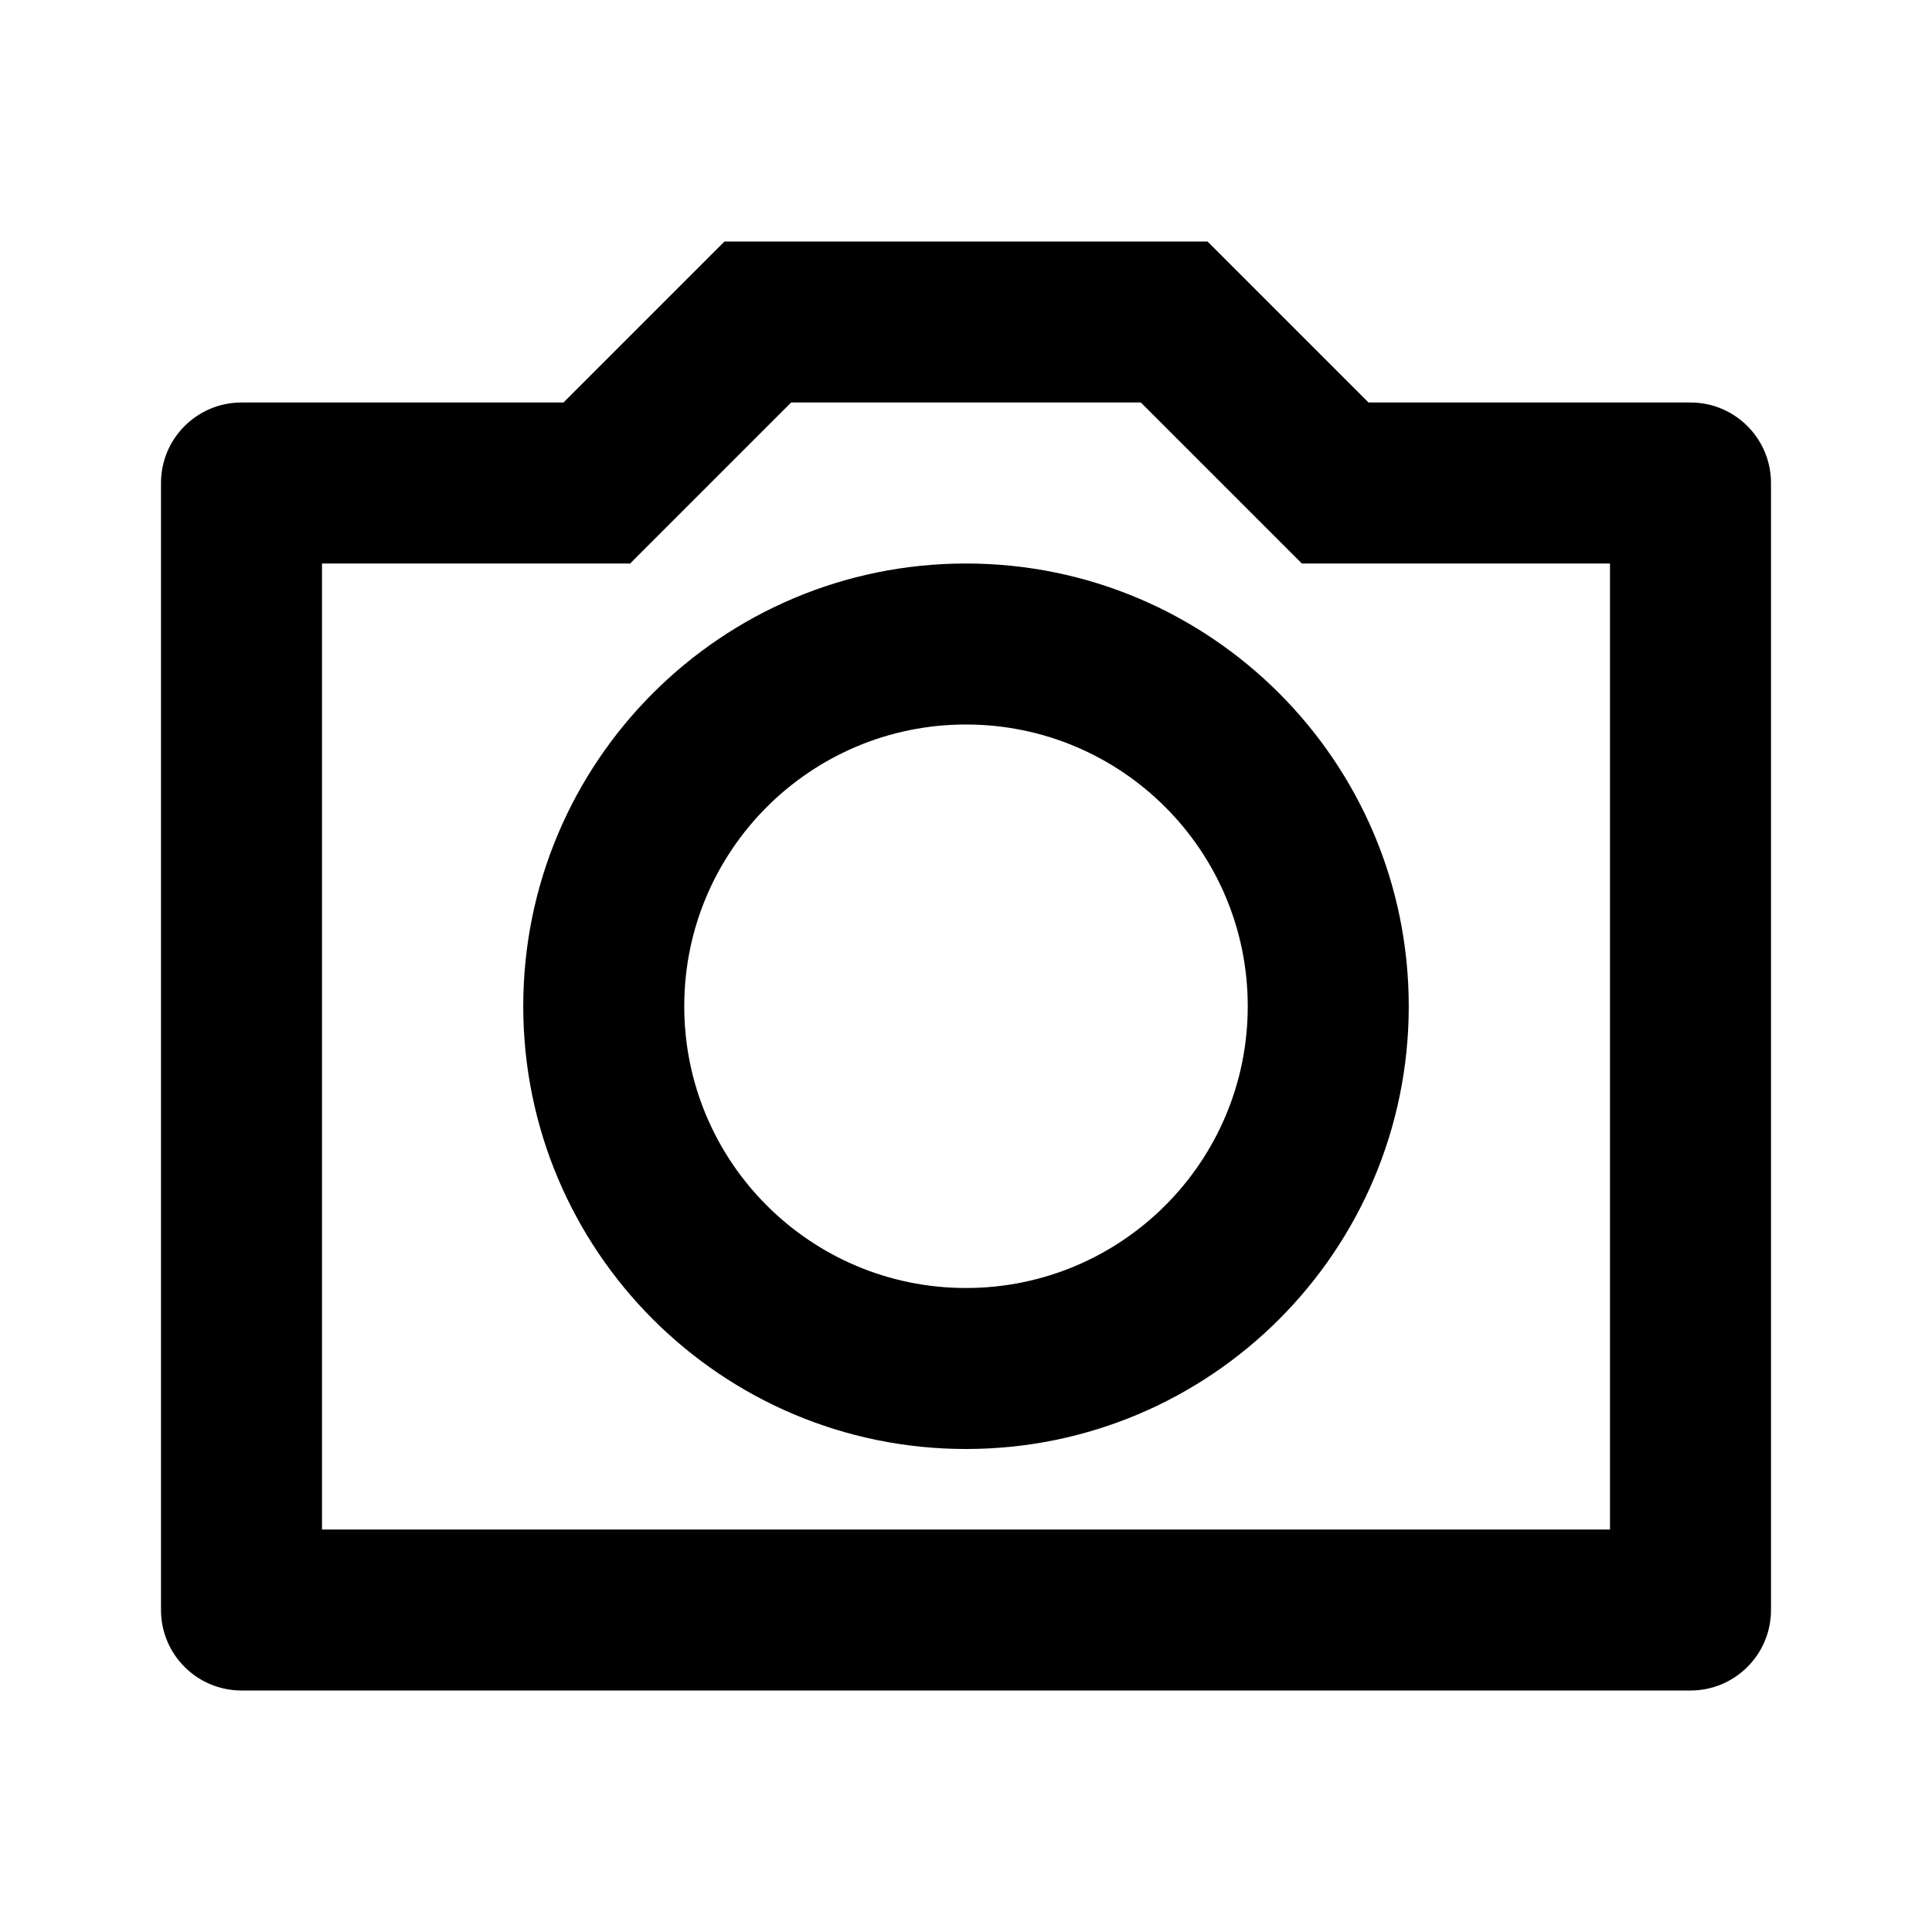
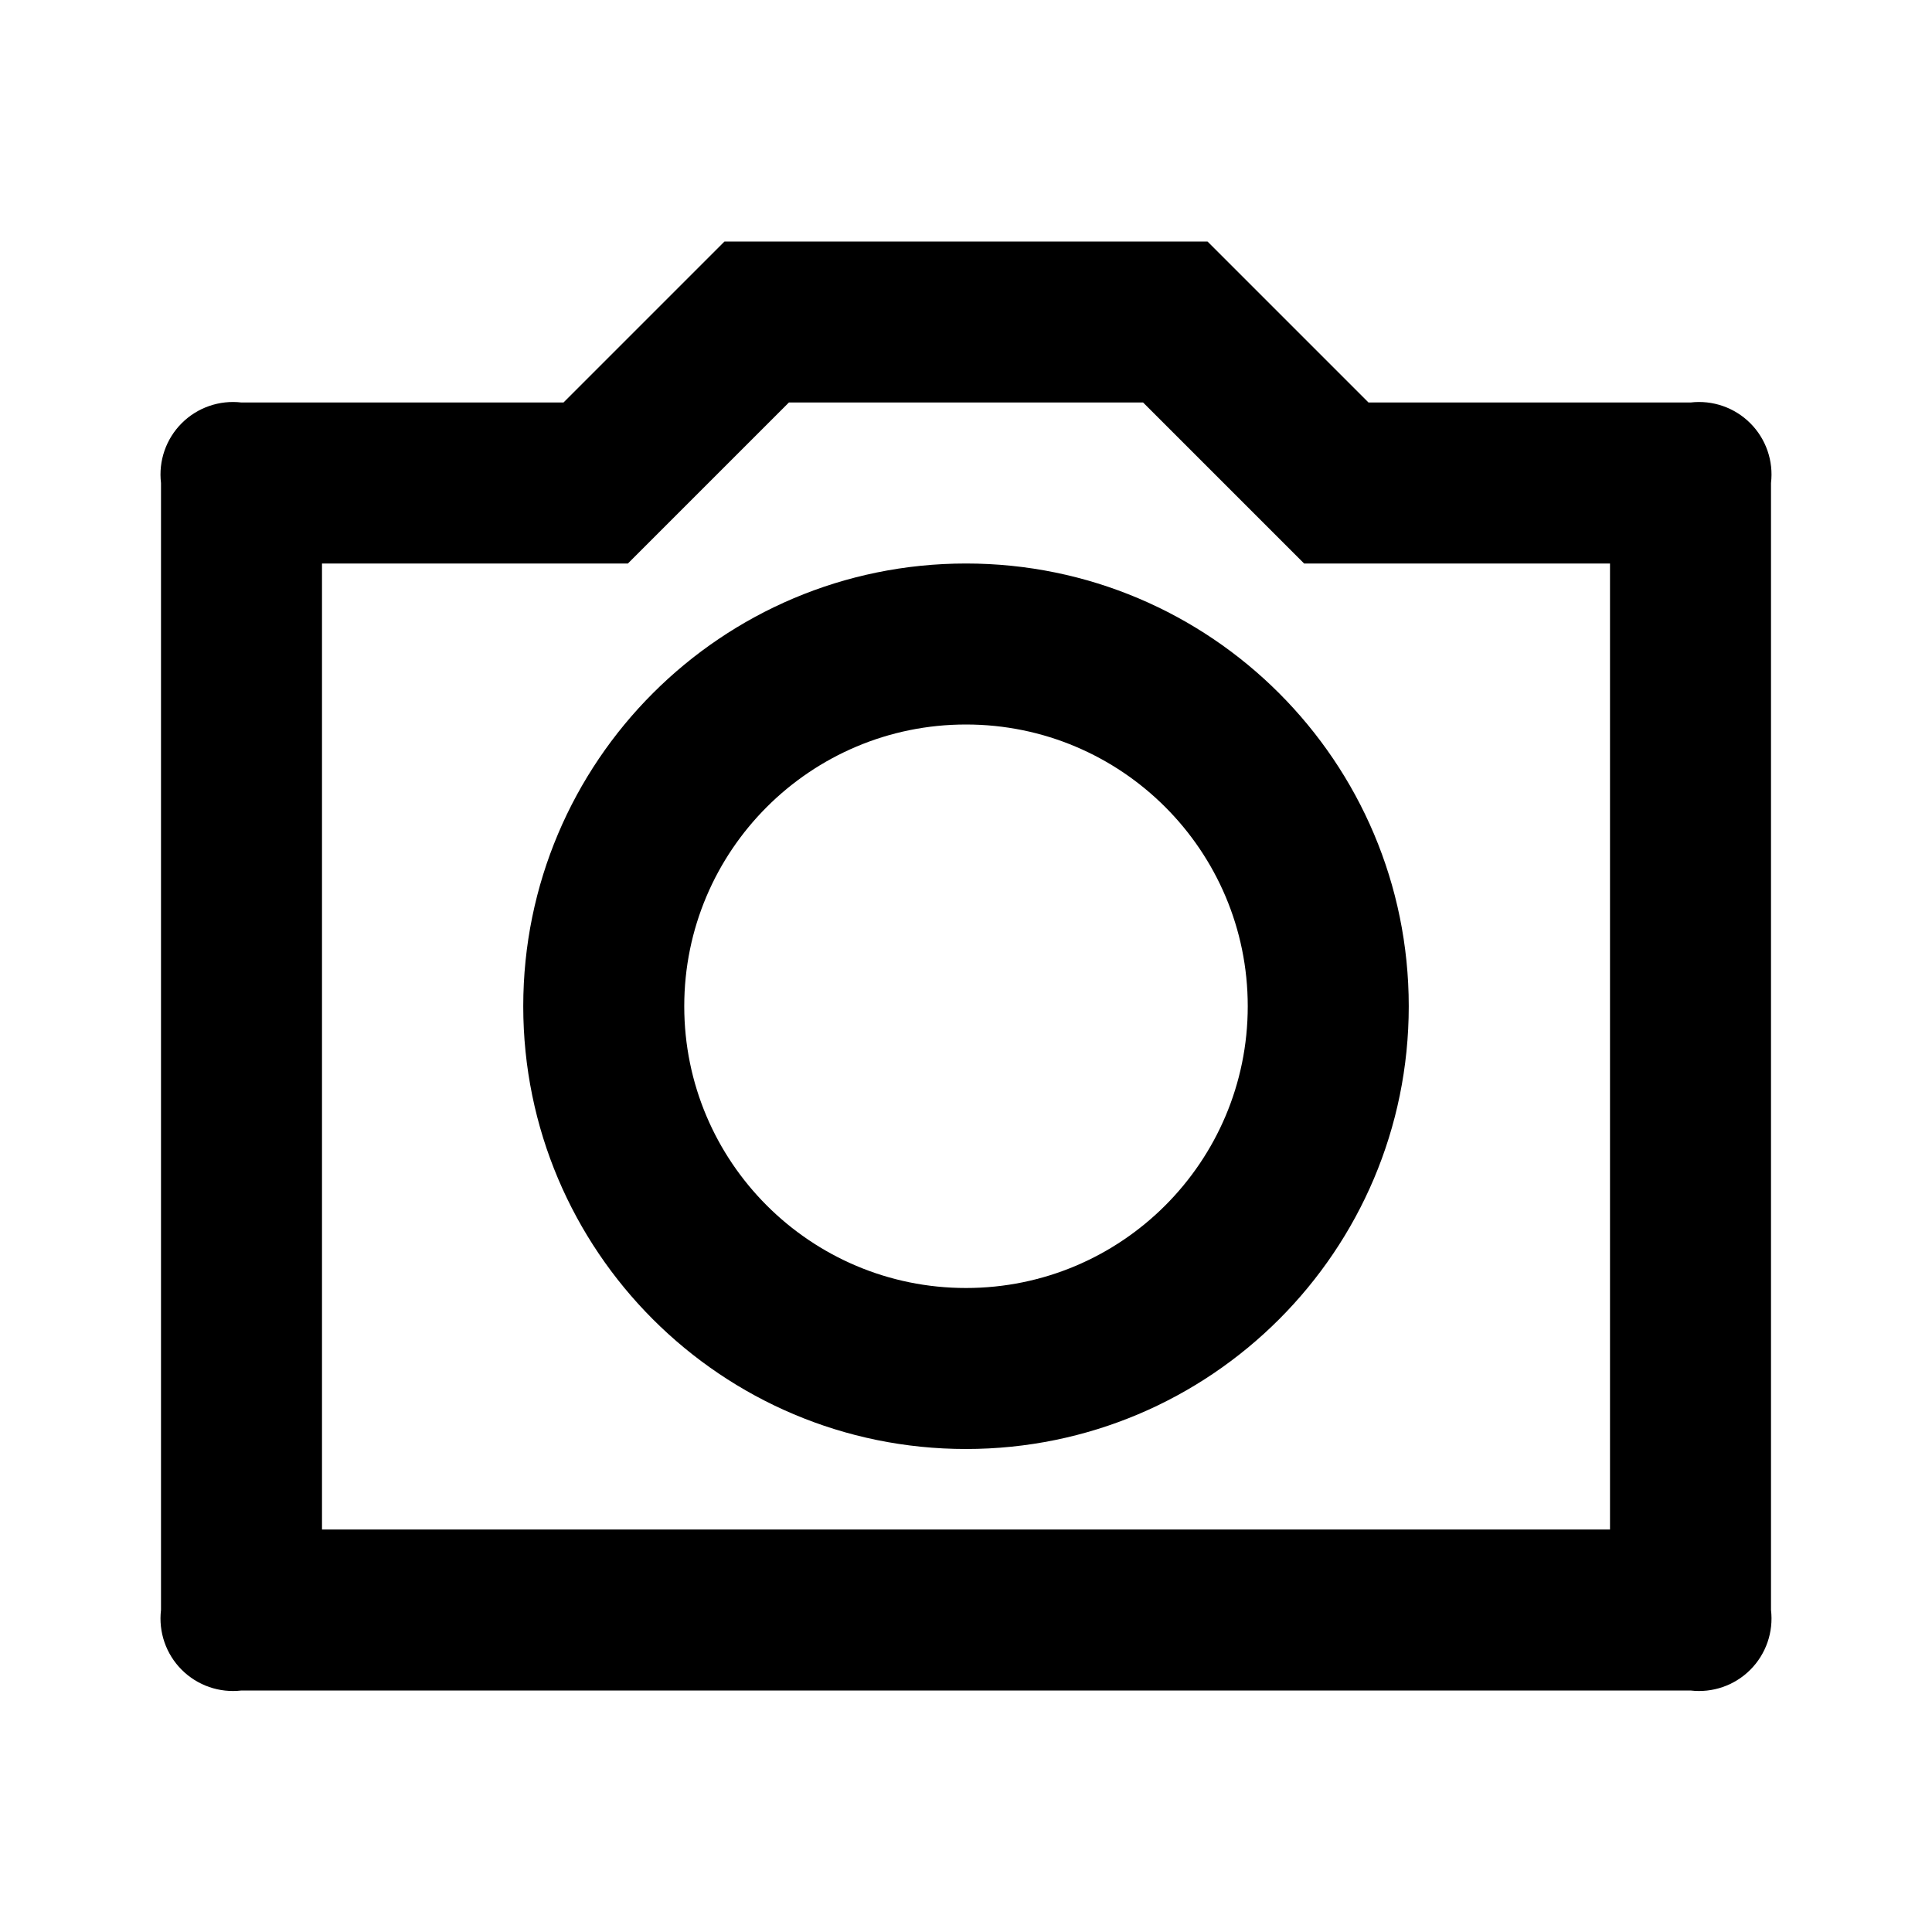
<svg viewBox="0 0 24 24">
-   <path d="M9.828 5l-2 2H4v12h16V7h-3.828l-2-2H9.828zM9 3h6l2 2h4a1 1 0 0 1 1 1v14a1 1 0 0 1-1 1H3a1 1 0 0 1-1-1V6a1 1 0 0 1 1-1h4l2-2zm3 15a5.5 5.5 0 1 1 0-11 5.5 5.5 0 0 1 0 11zm0-2a3.5 3.5 0 1 0 0-7 3.5 3.5 0 0 0 0 7z" />
+   <path d="M9.8,5l-2,2H4V19H20V7H16.2l-2-2ZM9,3h6l2,2h4a.9.9,0,0,1,1,1V20a.9.9,0,0,1-1,1H3a.9.9,0,0,1-1-1V6A.9.9,0,0,1,3,5H7Zm3,15a5.5,5.5,0,1,1,5.5-5.5A5.5,5.5,0,0,1,12,18Zm0-2a3.5,3.5,0,1,0-3.5-3.5A3.5,3.5,0,0,0,12,16Z" />
</svg>
